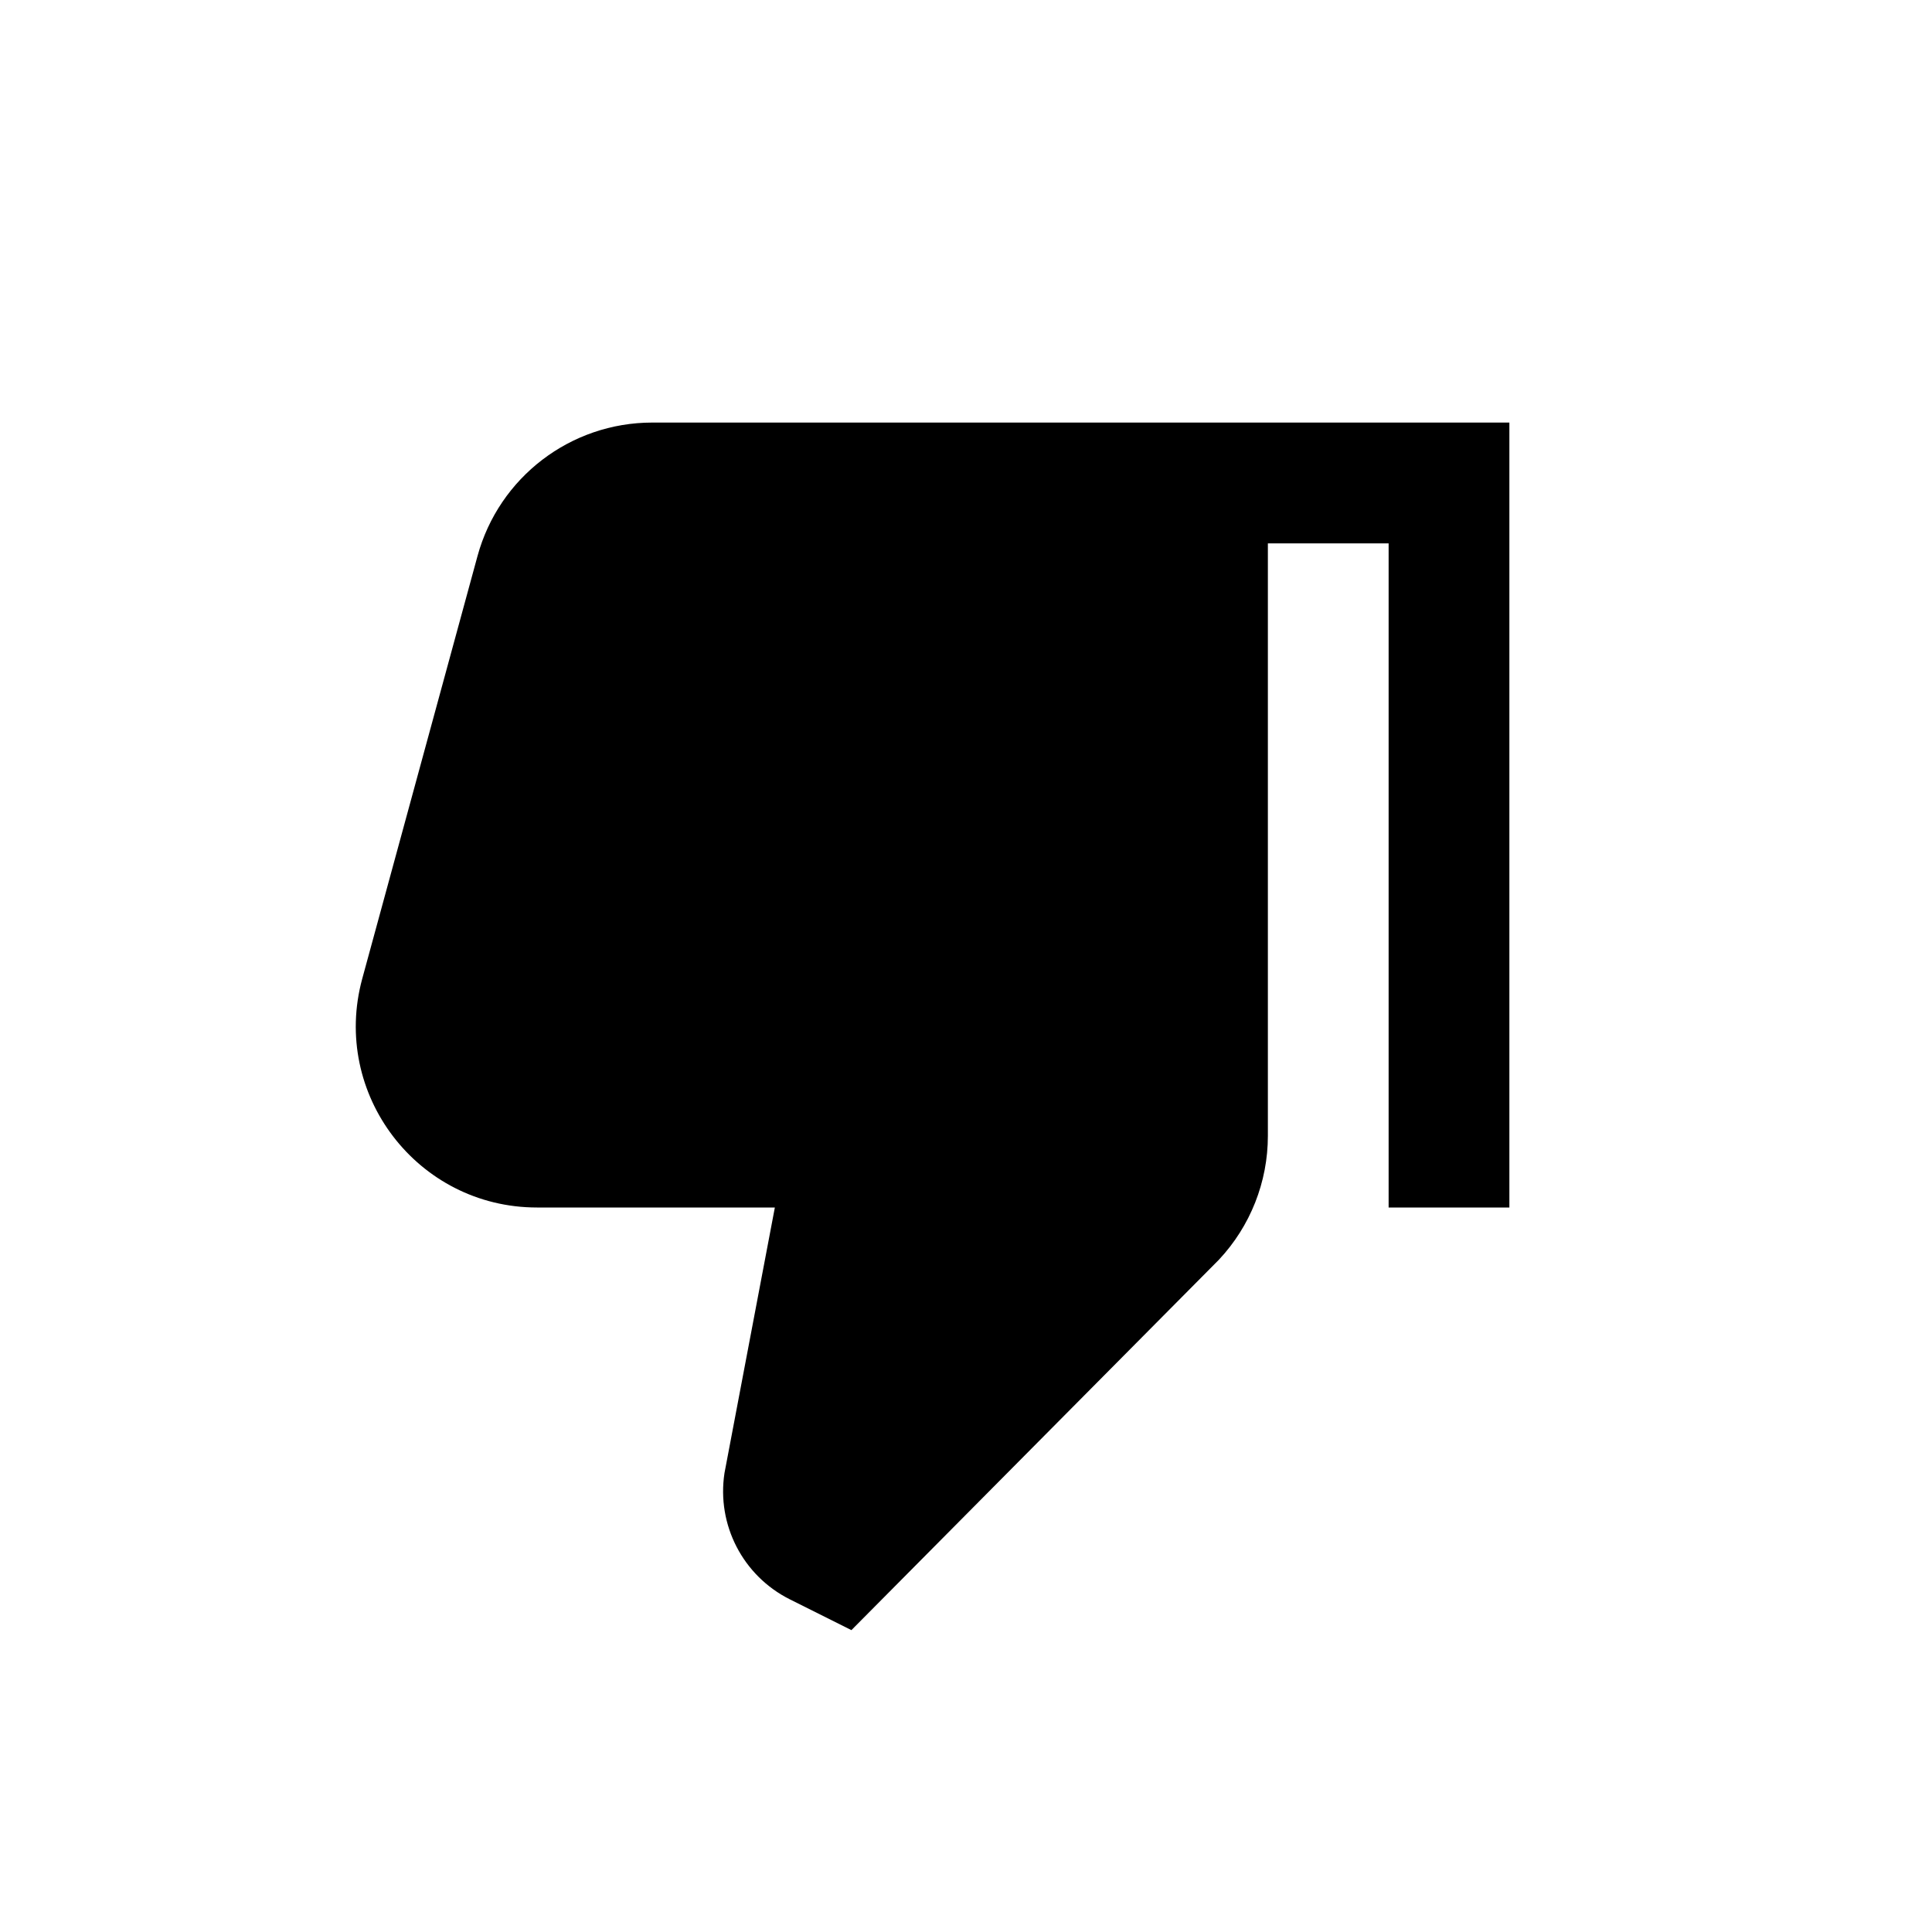
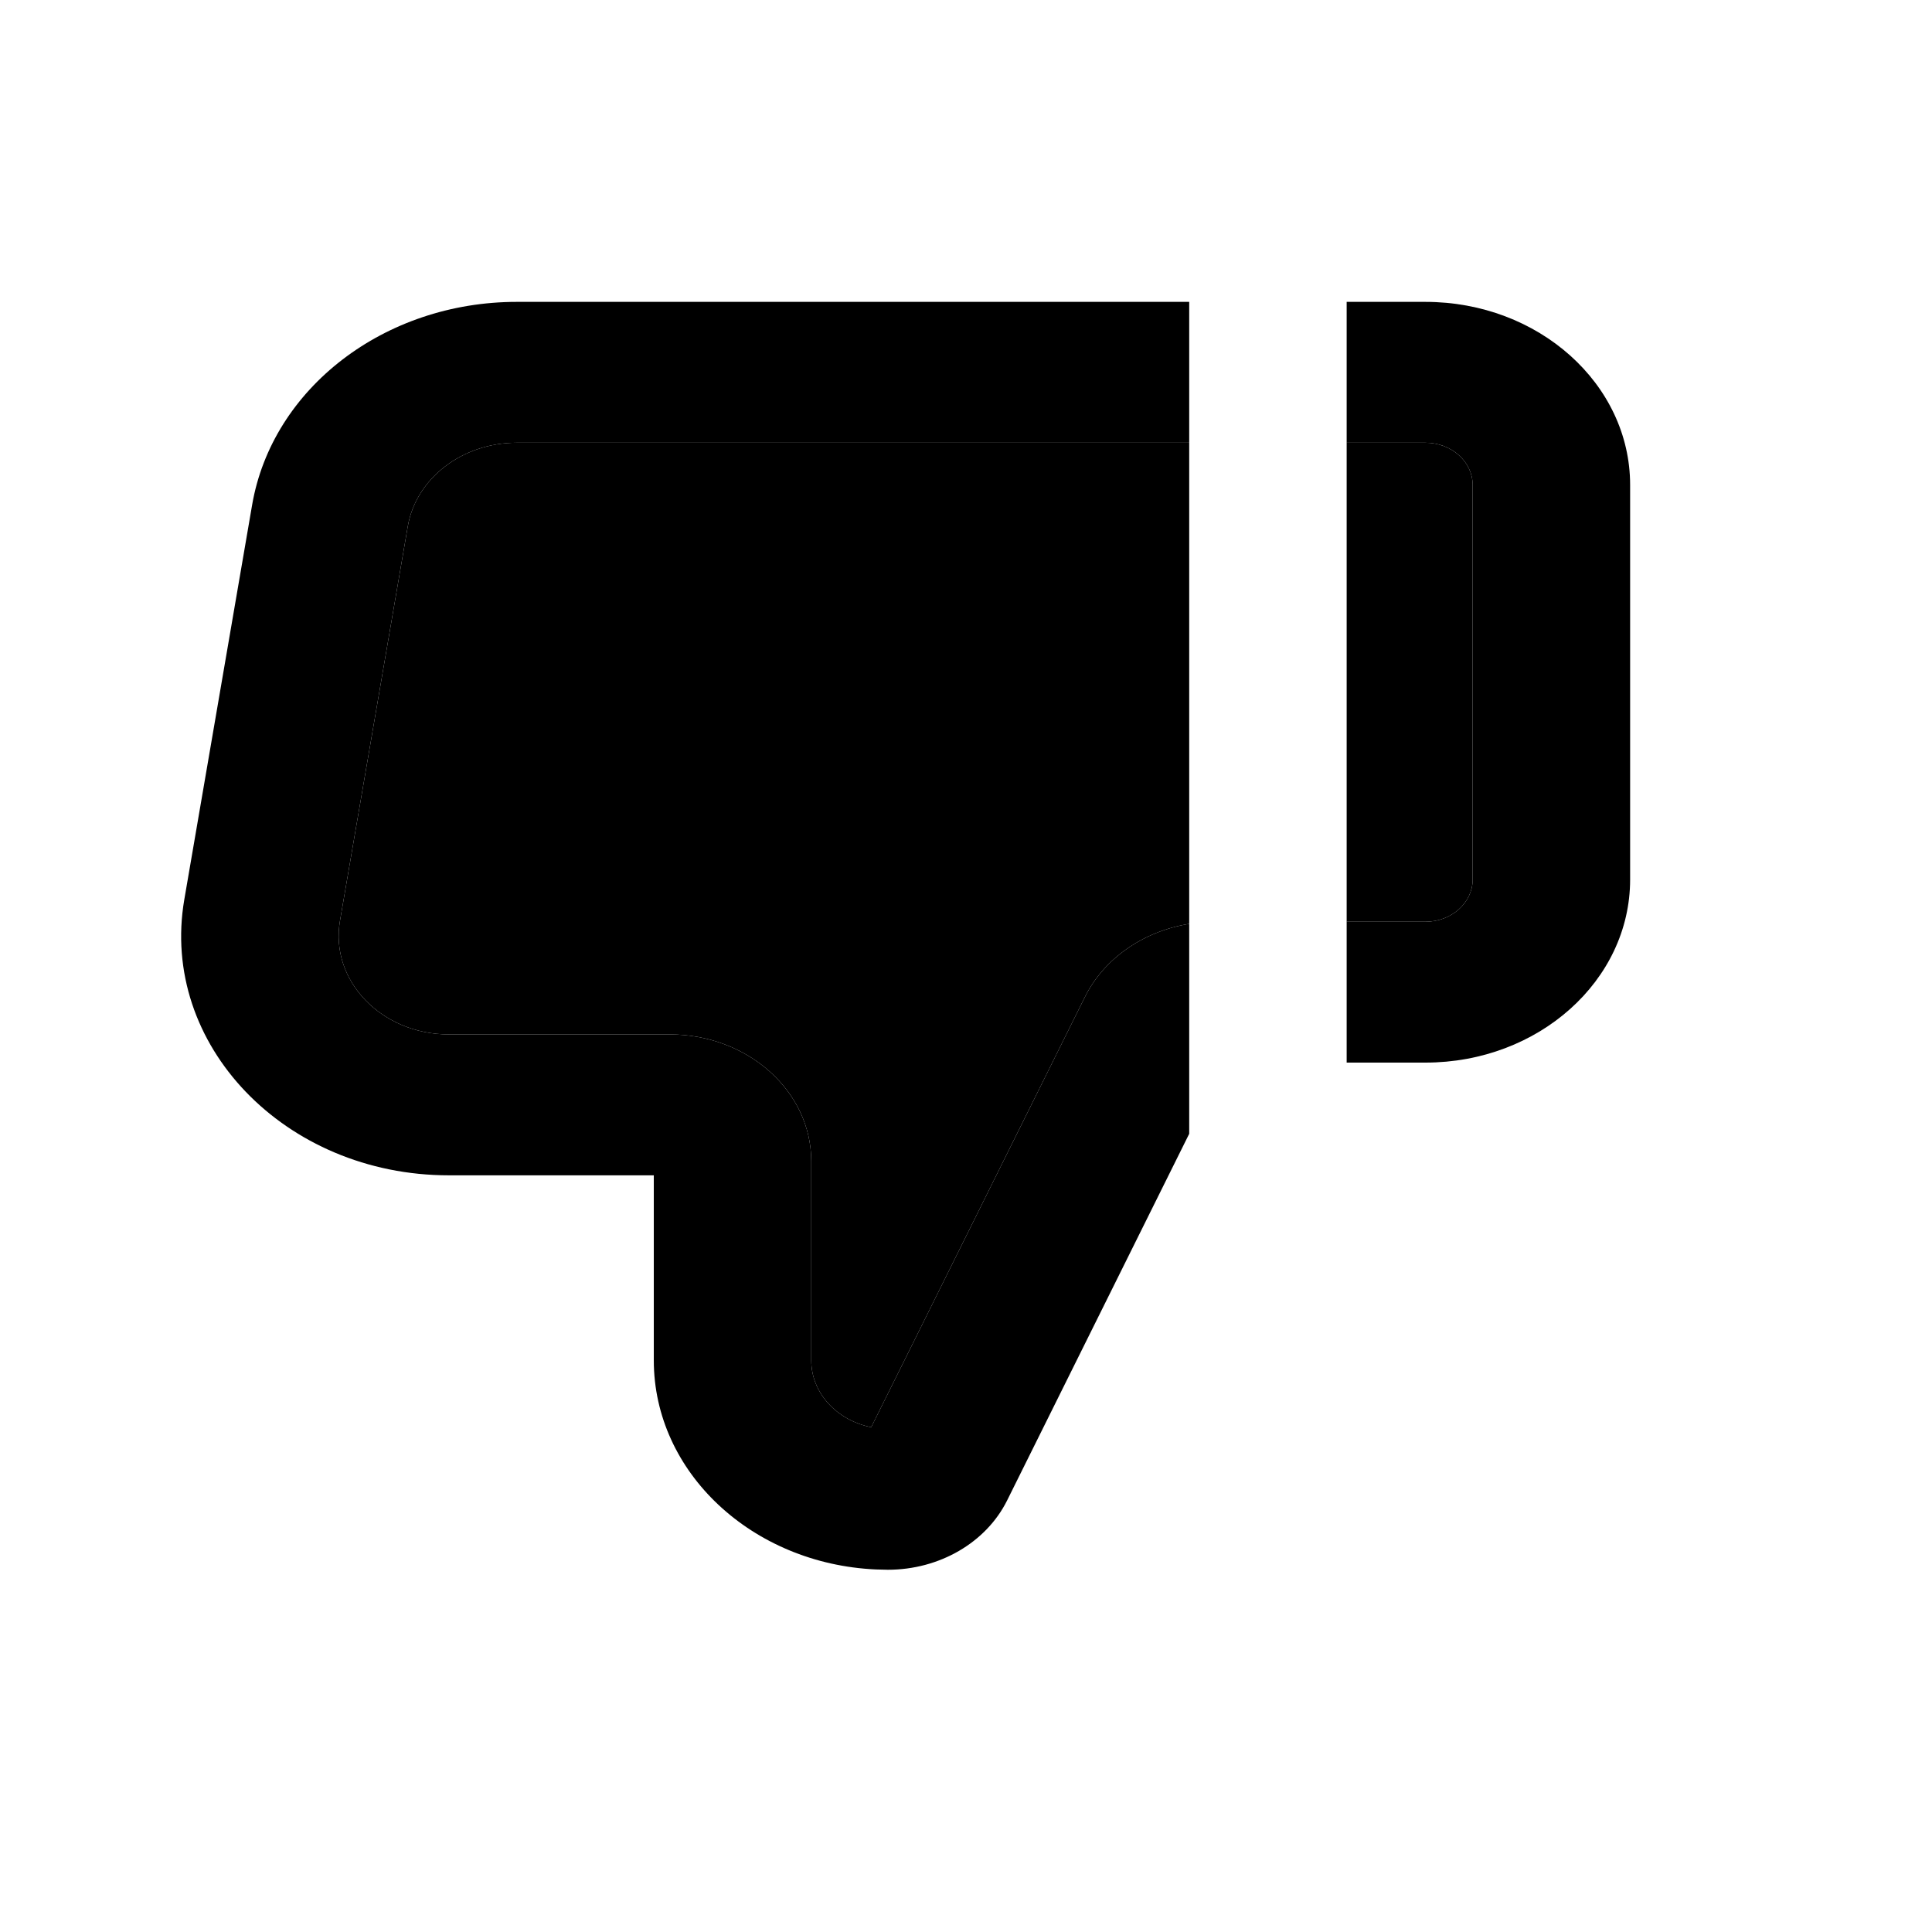
<svg xmlns="http://www.w3.org/2000/svg" width="32" height="32" viewBox="0 0 32 32" fill="none">
-   <path fill-rule="evenodd" clip-rule="evenodd" d="M13.082 26.49L14.102 27L20.189 20.865C20.71 20.309 21 19.576 21 18.814V9H23V20L25 20V6.999H10.803C9.451 6.999 8.265 7.905 7.909 9.21L6 16.21C5.48 18.119 6.916 20 8.894 20H12.834L12 24.397C11.868 25.256 12.305 26.101 13.082 26.49Z" fill="currentColor" />
+   <path d="M13.437 22.532C13.437 23.074 13.862 23.526 14.43 23.639L17.969 16.514C18.288 15.871 18.941 15.424 19.697 15.302V7.333H8.559C7.658 7.333 6.891 7.922 6.754 8.719L5.631 15.252C5.461 16.241 6.317 17.133 7.435 17.133H11.09C12.386 17.133 13.437 18.073 13.437 19.233V22.532ZM24.392 8.033C24.392 7.647 24.041 7.333 23.609 7.333H22.305V15.267H23.609C24.041 15.267 24.392 14.953 24.392 14.567V8.033Z" fill="currentColor" />
+   <path d="M14.43 23.639C13.862 23.526 13.437 23.074 13.437 22.532V19.233C13.437 18.073 12.386 17.133 11.09 17.133H7.435C6.317 17.133 5.461 16.241 5.631 15.252L6.754 8.719C6.891 7.922 7.658 7.333 8.559 7.333H19.697V5H8.559C6.371 5 4.509 6.428 4.176 8.363L3.053 14.897C2.639 17.299 4.718 19.467 7.435 19.467H10.829V22.532C10.829 24.387 12.458 25.902 14.506 25.995L14.706 26C15.56 26 16.334 25.55 16.681 24.852L19.697 18.779V15.302C18.941 15.424 18.288 15.871 17.969 16.514L14.43 23.639Z" fill="currentColor" />
+   <path d="M23.609 7.333C24.041 7.333 24.392 7.647 24.392 8.033V14.567C24.392 14.953 24.041 15.267 23.609 15.267H22.305V17.6H23.609C25.482 17.6 27 16.242 27 14.567V8.033C27 6.358 25.482 5 23.609 5H22.305V7.333H23.609Z" fill="currentColor" />
</svg>
